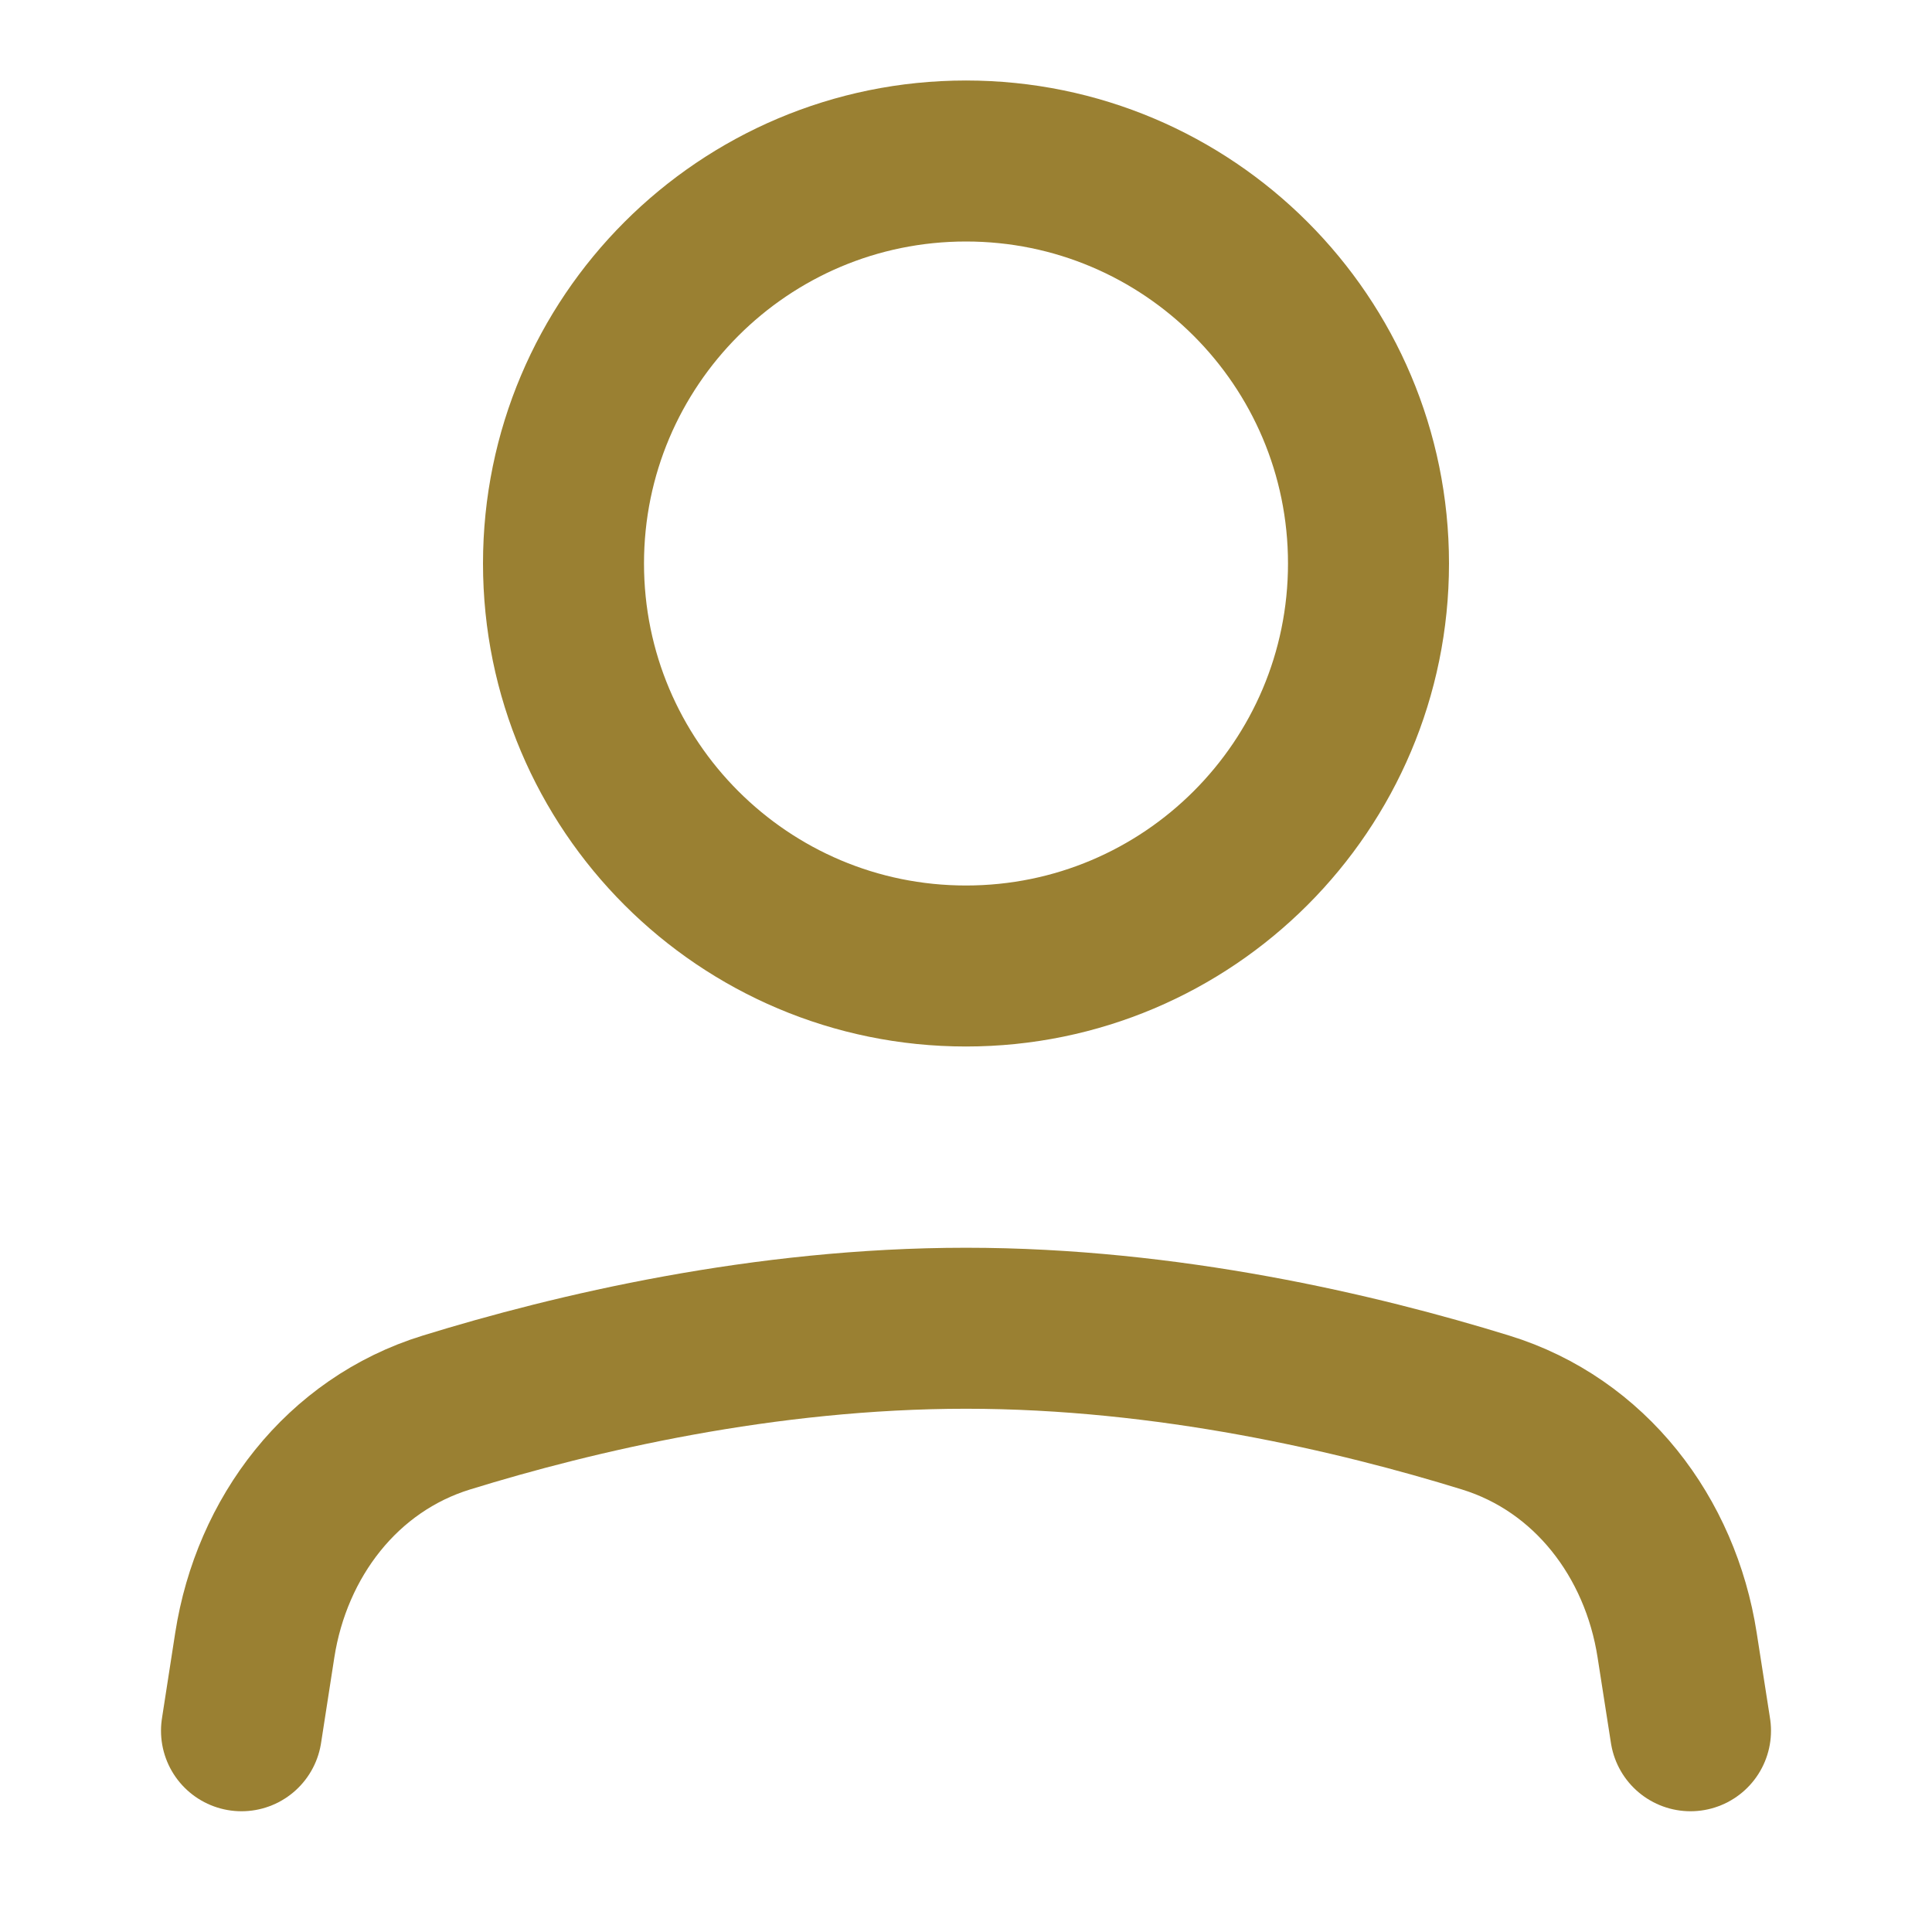
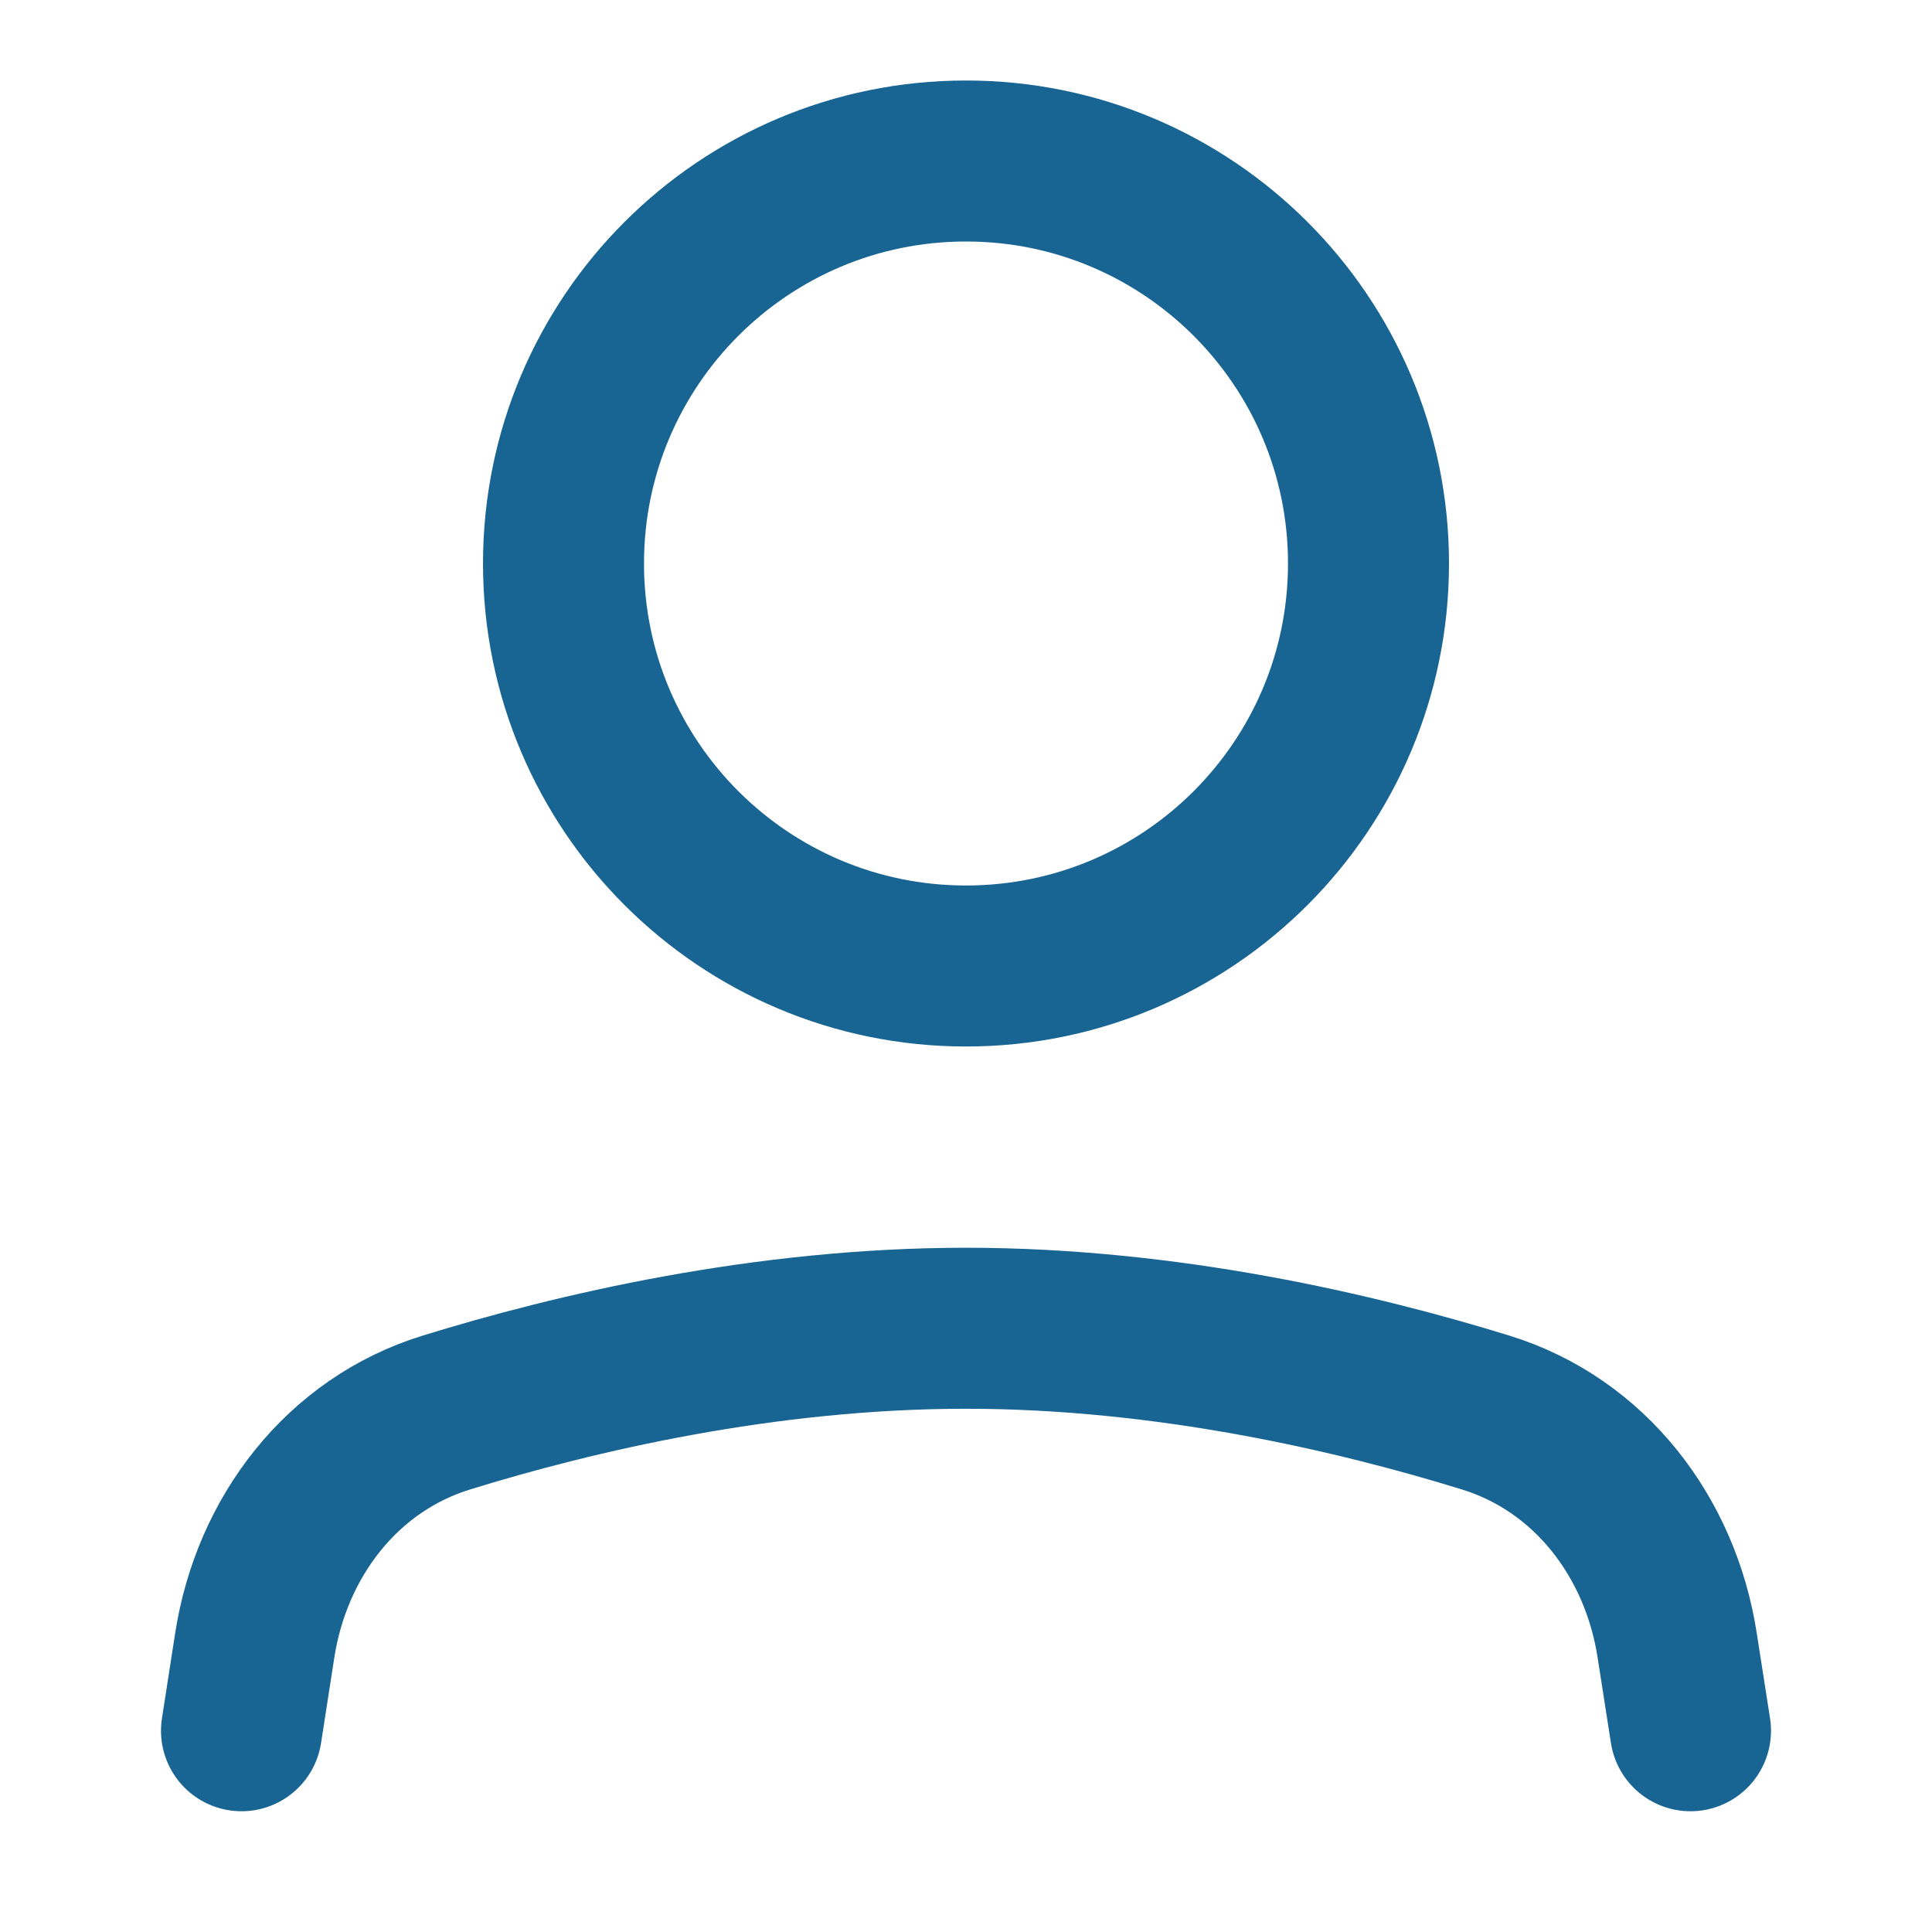
<svg xmlns="http://www.w3.org/2000/svg" width="24" height="24" viewBox="0 0 24 24" fill="none">
-   <path d="M3 21.5L3.165 20.436C3.374 19.095 4.248 17.947 5.545 17.547C7.137 17.055 9.491 16.5 12 16.5C14.509 16.5 16.863 17.055 18.455 17.547C19.752 17.947 20.626 19.095 20.834 20.436L21 21.5" stroke="#9A8032" stroke-width="2" stroke-linecap="round" stroke-linejoin="round" />
-   <path d="M12 12C14.761 12 17 9.761 17 7C17 4.239 14.761 2 12 2C9.239 2 7 4.239 7 7C7 9.761 9.239 12 12 12Z" stroke="#9A8032" stroke-width="2" stroke-linecap="round" stroke-linejoin="round" />
+   <path d="M3 21.5L3.165 20.436C3.374 19.095 4.248 17.947 5.545 17.547C7.137 17.055 9.491 16.5 12 16.5C14.509 16.5 16.863 17.055 18.455 17.547C19.752 17.947 20.626 19.095 20.834 20.436L21 21.5" stroke="#186594" stroke-width="2" stroke-linecap="round" stroke-linejoin="round" />
+   <path d="M12 12C14.761 12 17 9.761 17 7C17 4.239 14.761 2 12 2C9.239 2 7 4.239 7 7C7 9.761 9.239 12 12 12Z" stroke="#186594" stroke-width="2" stroke-linecap="round" stroke-linejoin="round" />
</svg>
